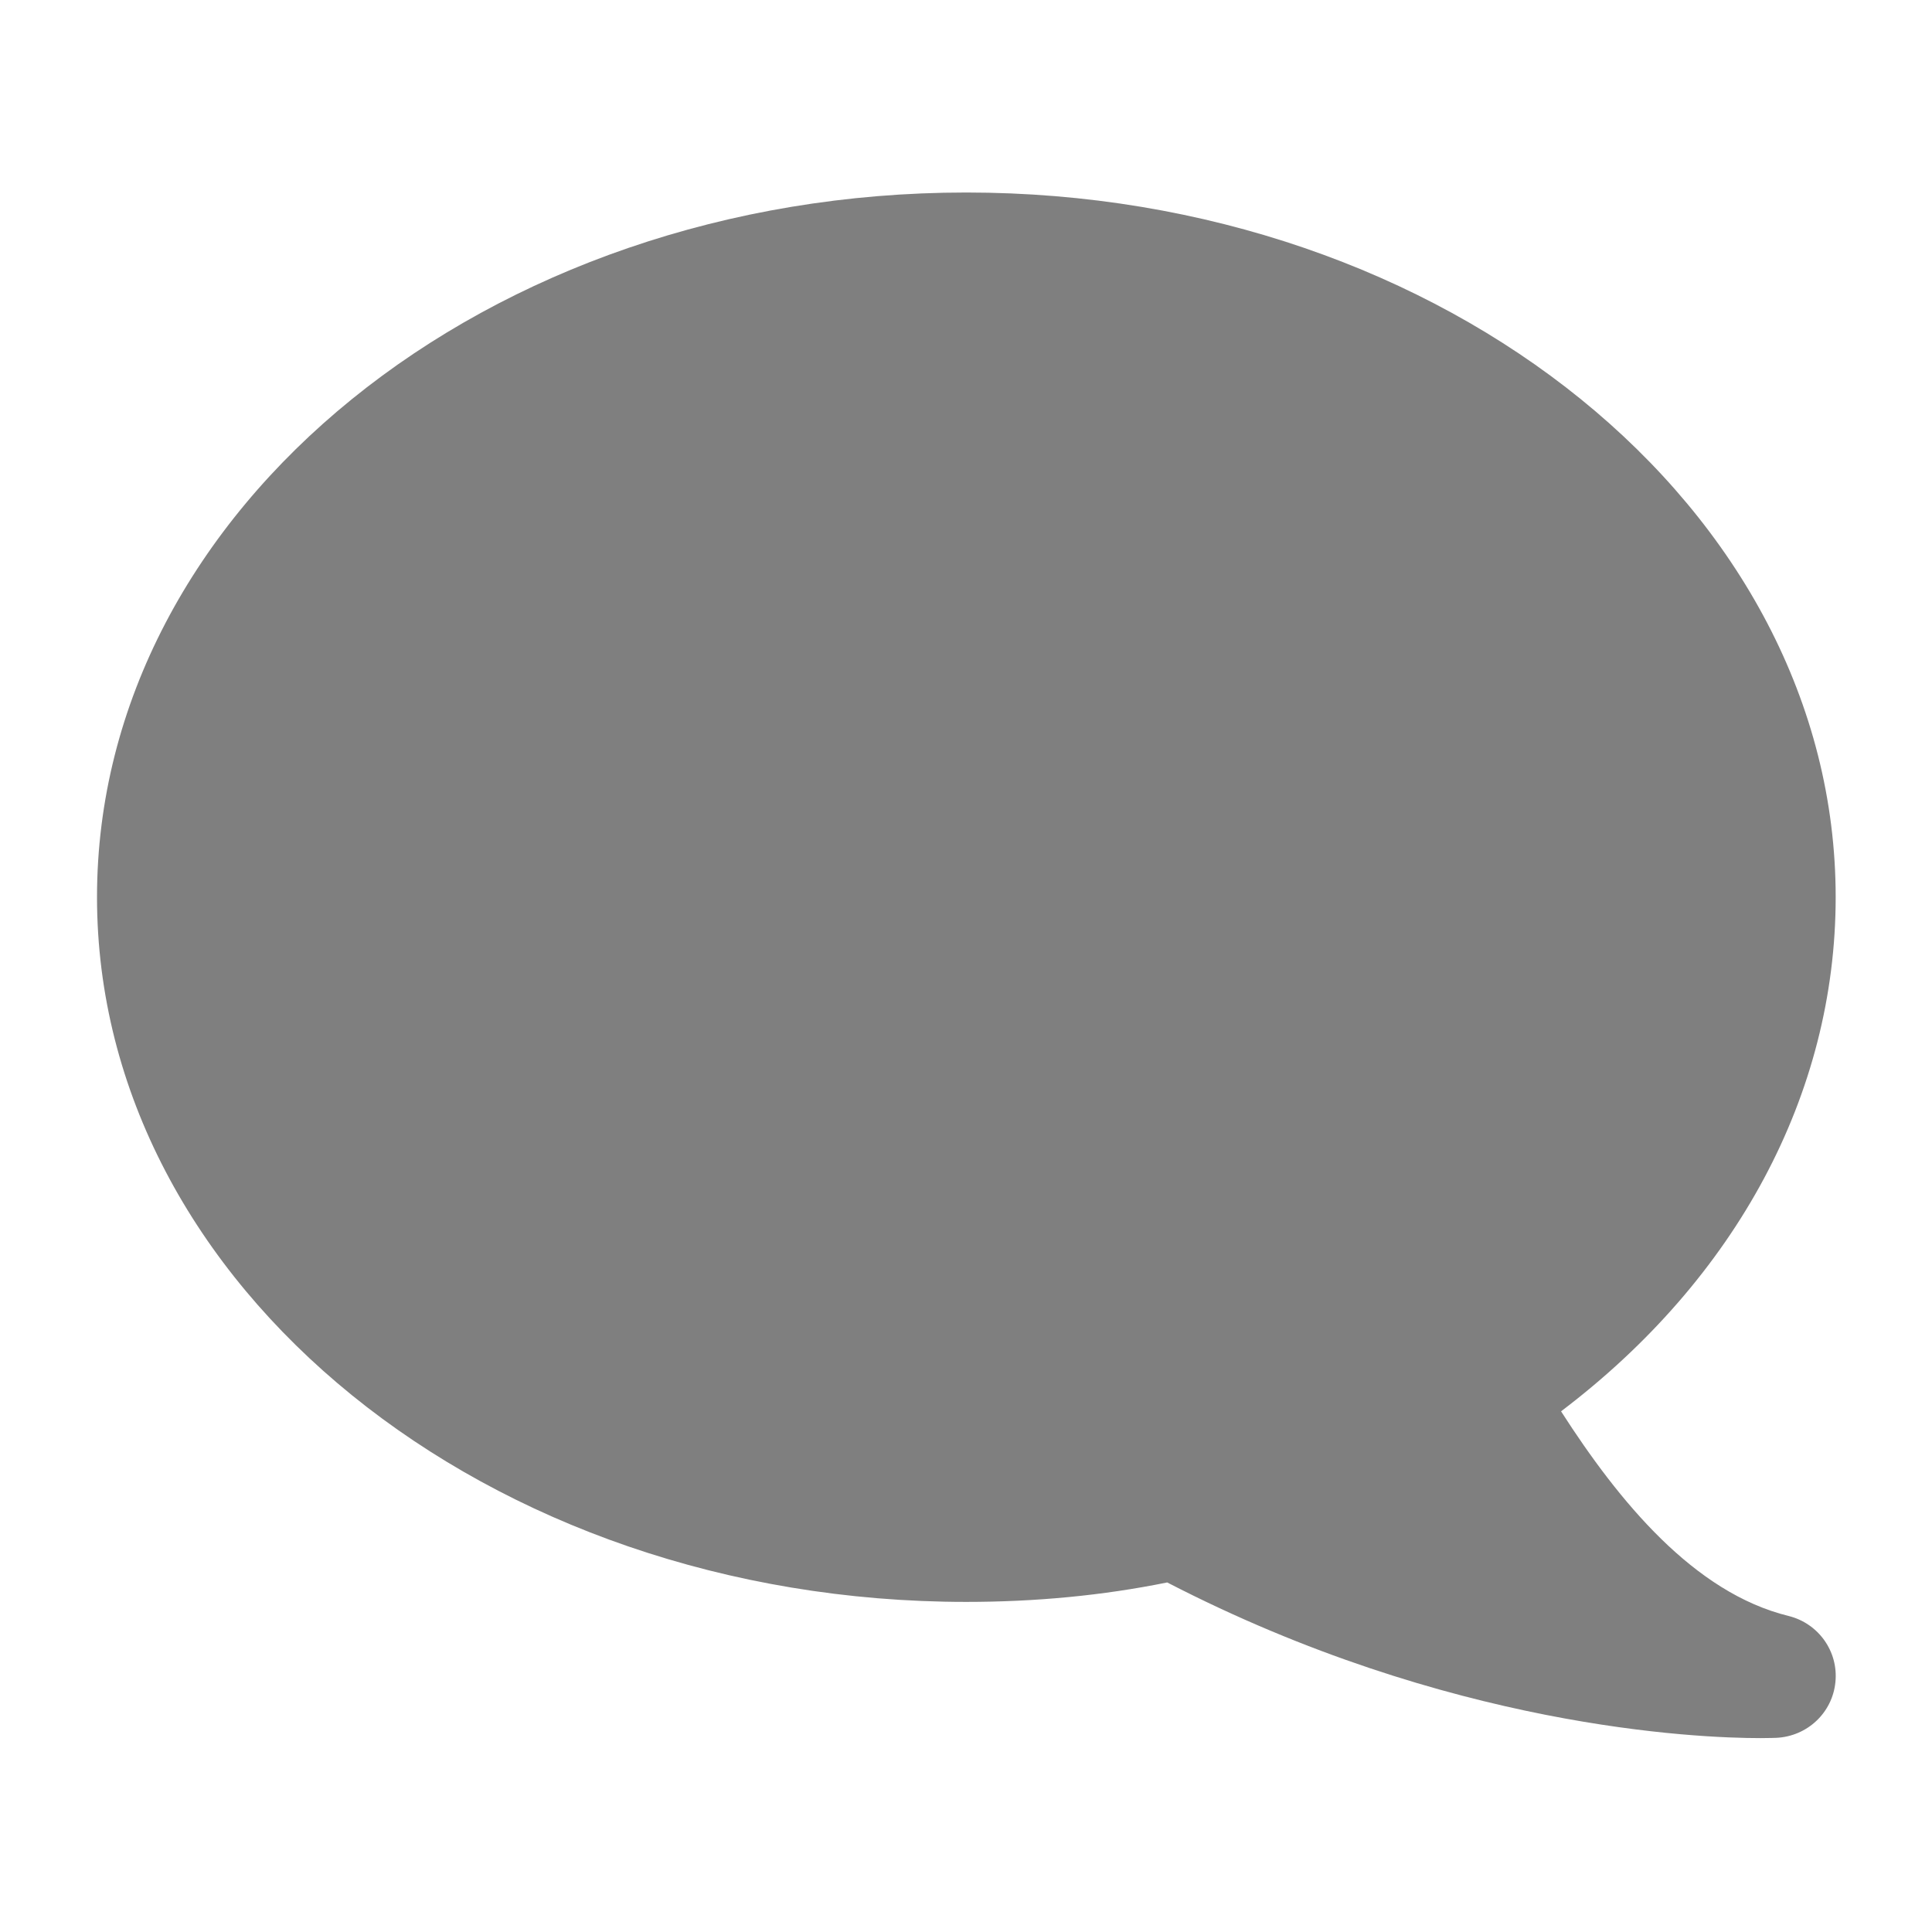
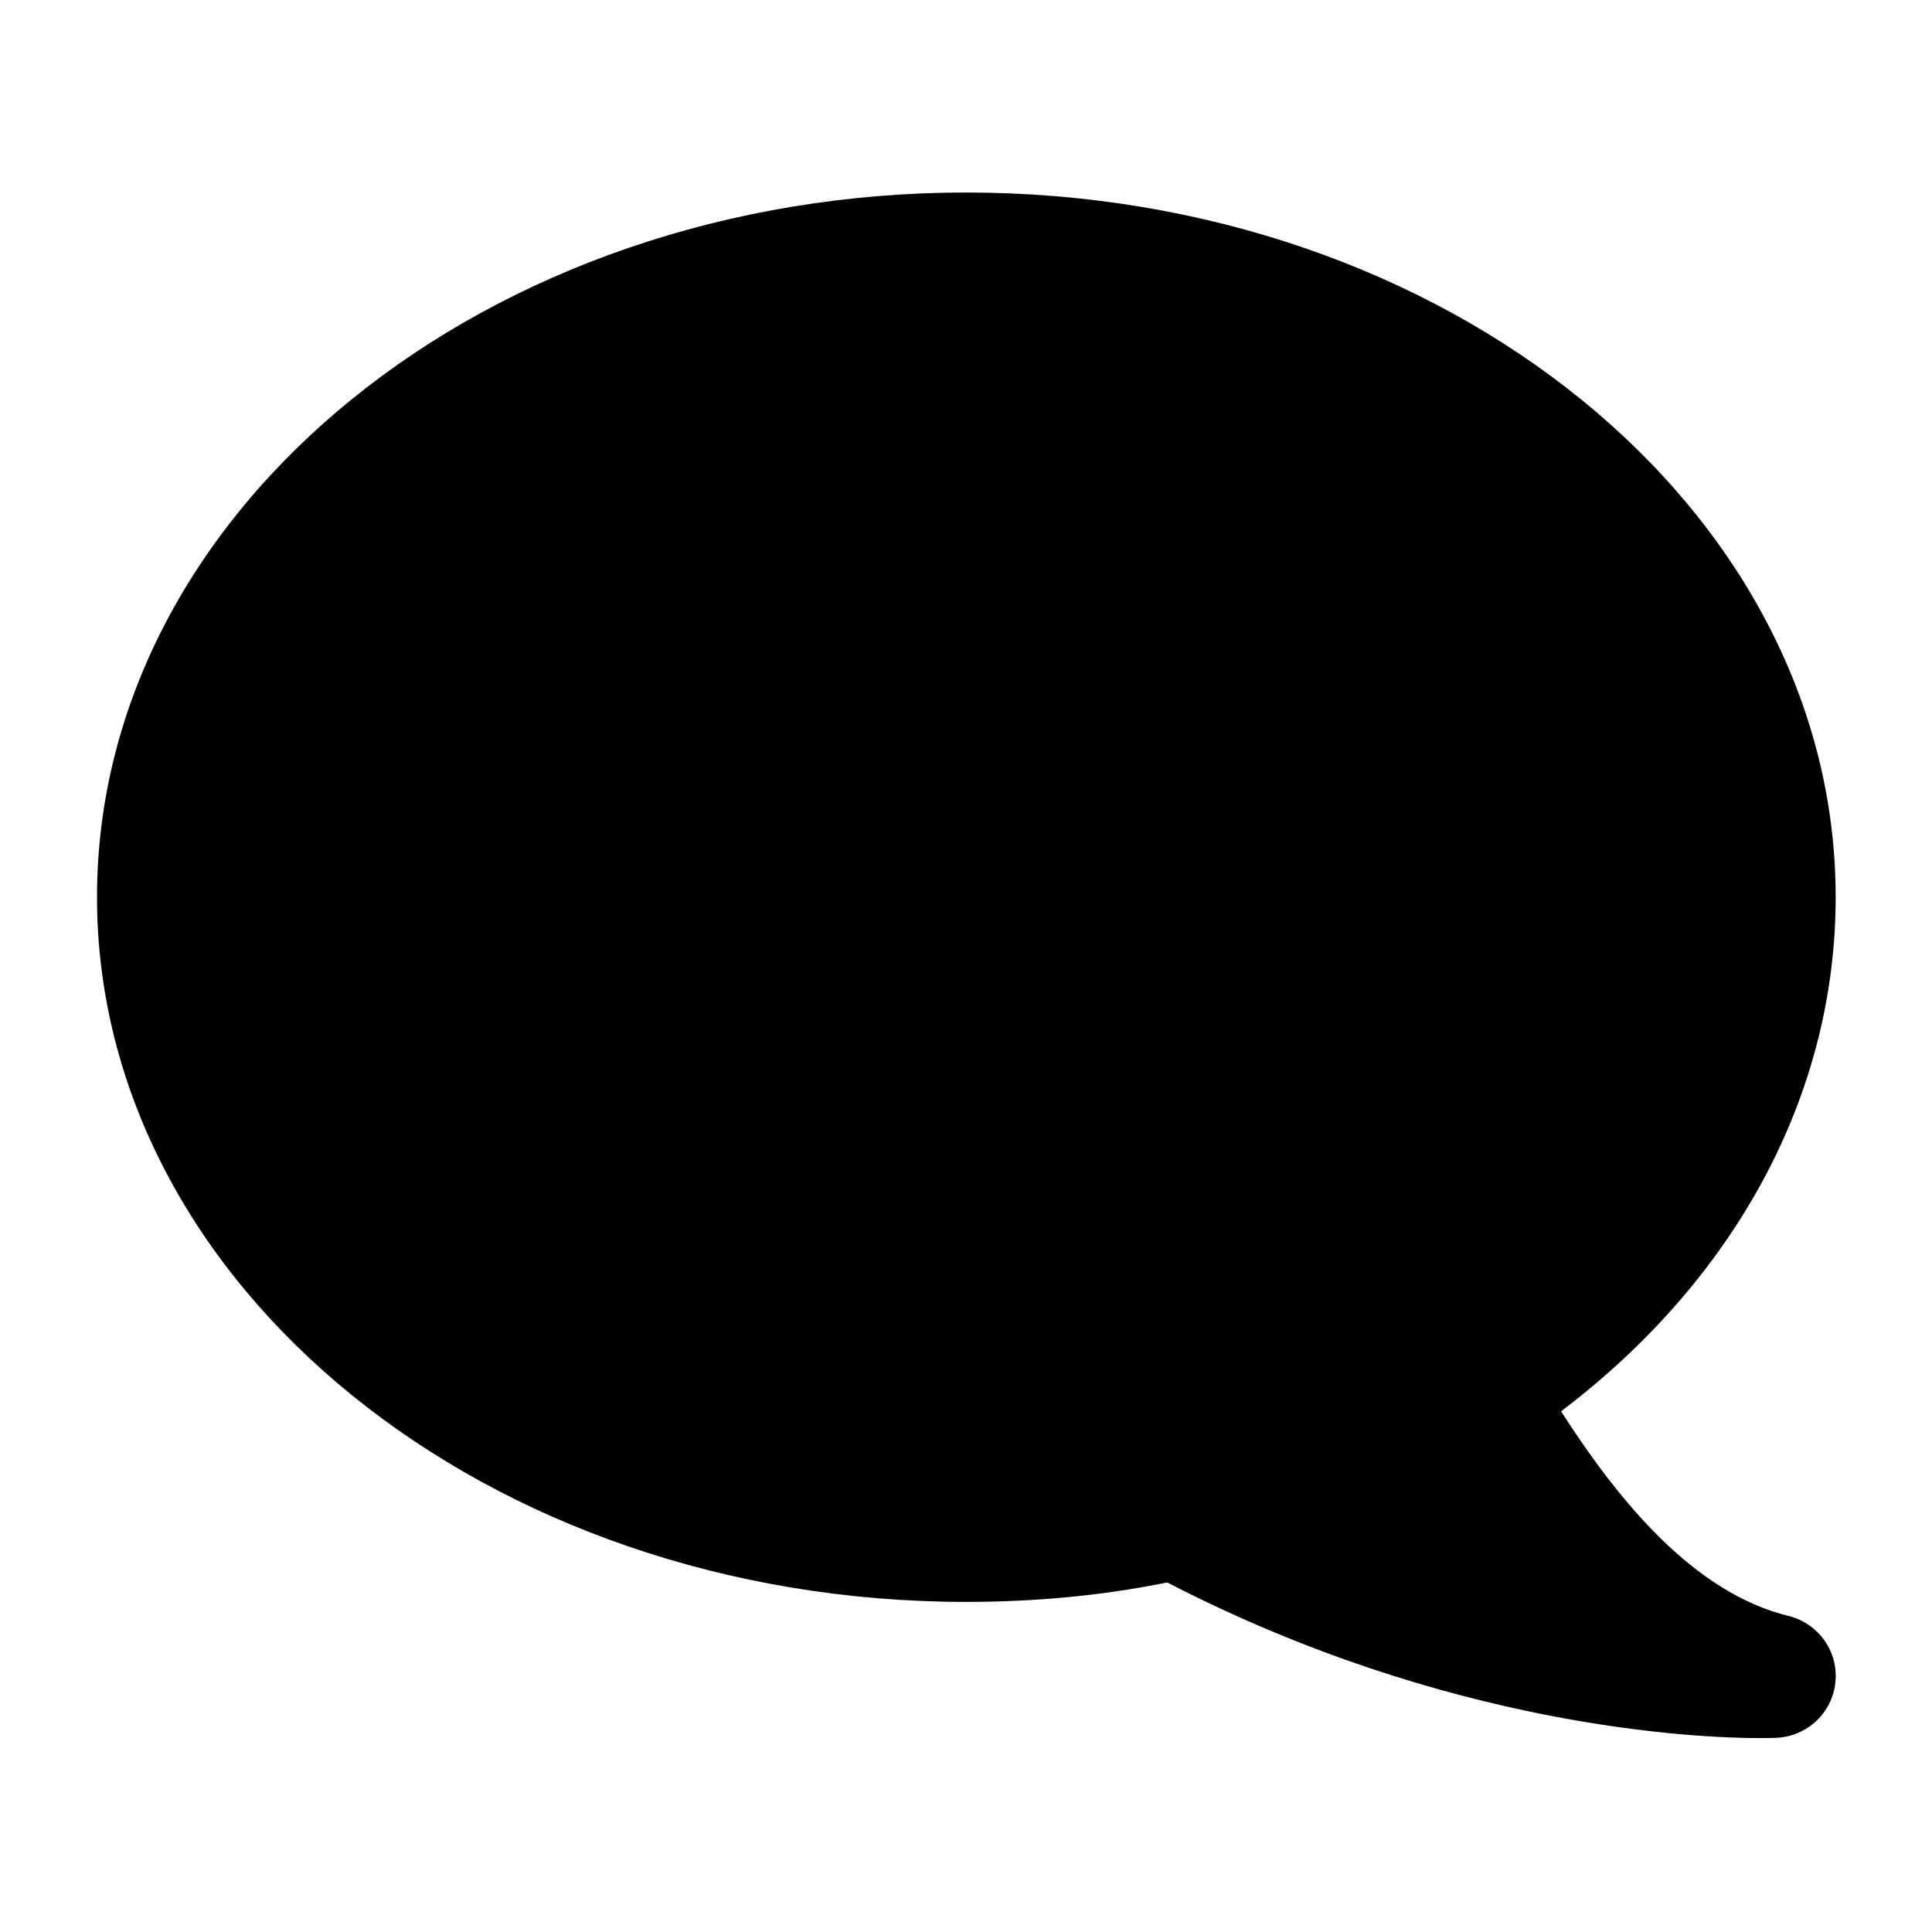
<svg xmlns="http://www.w3.org/2000/svg" width="14" height="14" viewBox="0 0 14 14" fill="none">
-   <g opacity="0.5">
-     <path d="M7.002 1.395C10.476 1.395 13.302 3.685 13.302 6.501C13.302 7.928 12.582 9.265 11.312 10.227C11.732 10.881 12.275 11.542 12.961 11.71C13.178 11.764 13.323 11.968 13.3 12.19C13.278 12.412 13.095 12.583 12.871 12.593C12.861 12.593 12.823 12.595 12.758 12.595C12.293 12.595 10.496 12.52 8.458 11.467C7.991 11.562 7.502 11.608 7.002 11.608C3.53 11.608 0.703 9.317 0.703 6.501C0.703 3.685 3.53 1.395 7.002 1.395Z" fill="black" />
-   </g>
+   <path d="M7.002 1.395C10.476 1.395 13.302 3.685 13.302 6.501C13.302 7.928 12.582 9.265 11.312 10.227C11.732 10.881 12.275 11.542 12.961 11.71C13.178 11.764 13.323 11.968 13.3 12.19C13.278 12.412 13.095 12.583 12.871 12.593C12.861 12.593 12.823 12.595 12.758 12.595C12.293 12.595 10.496 12.52 8.458 11.467C7.991 11.562 7.502 11.608 7.002 11.608C3.53 11.608 0.703 9.317 0.703 6.501C0.703 3.685 3.53 1.395 7.002 1.395Z" fill="black" />
</svg>
